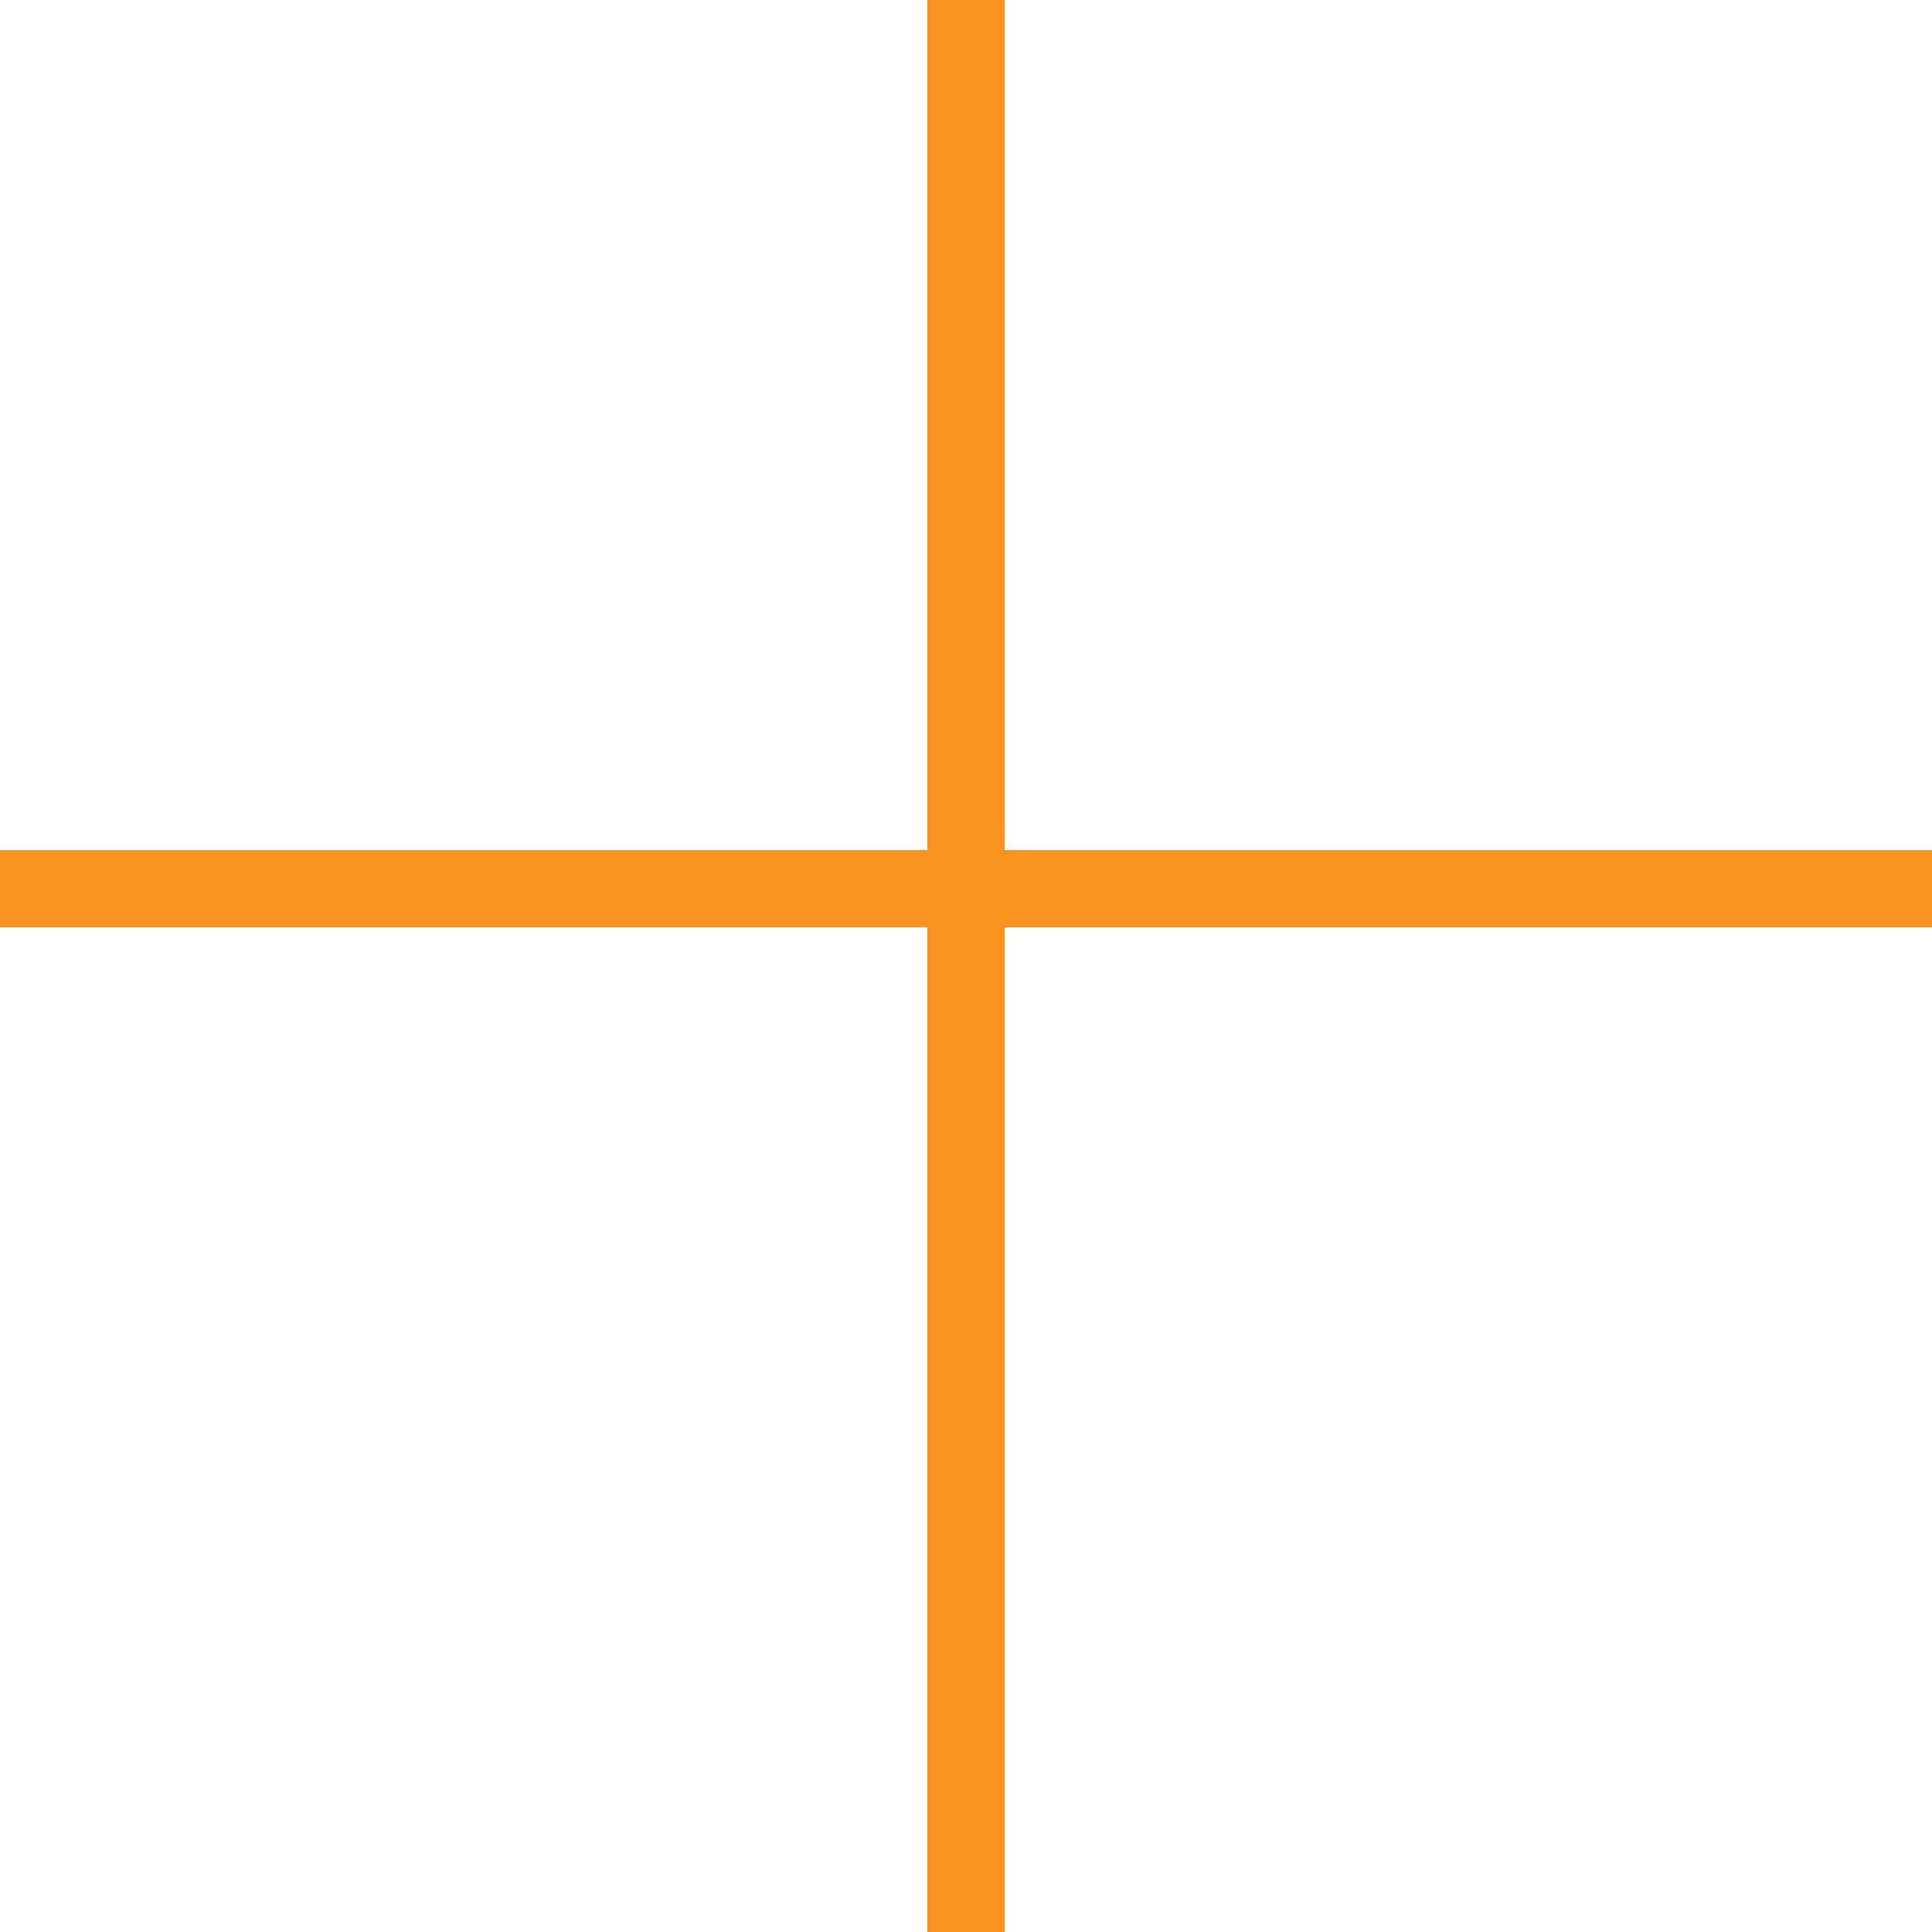
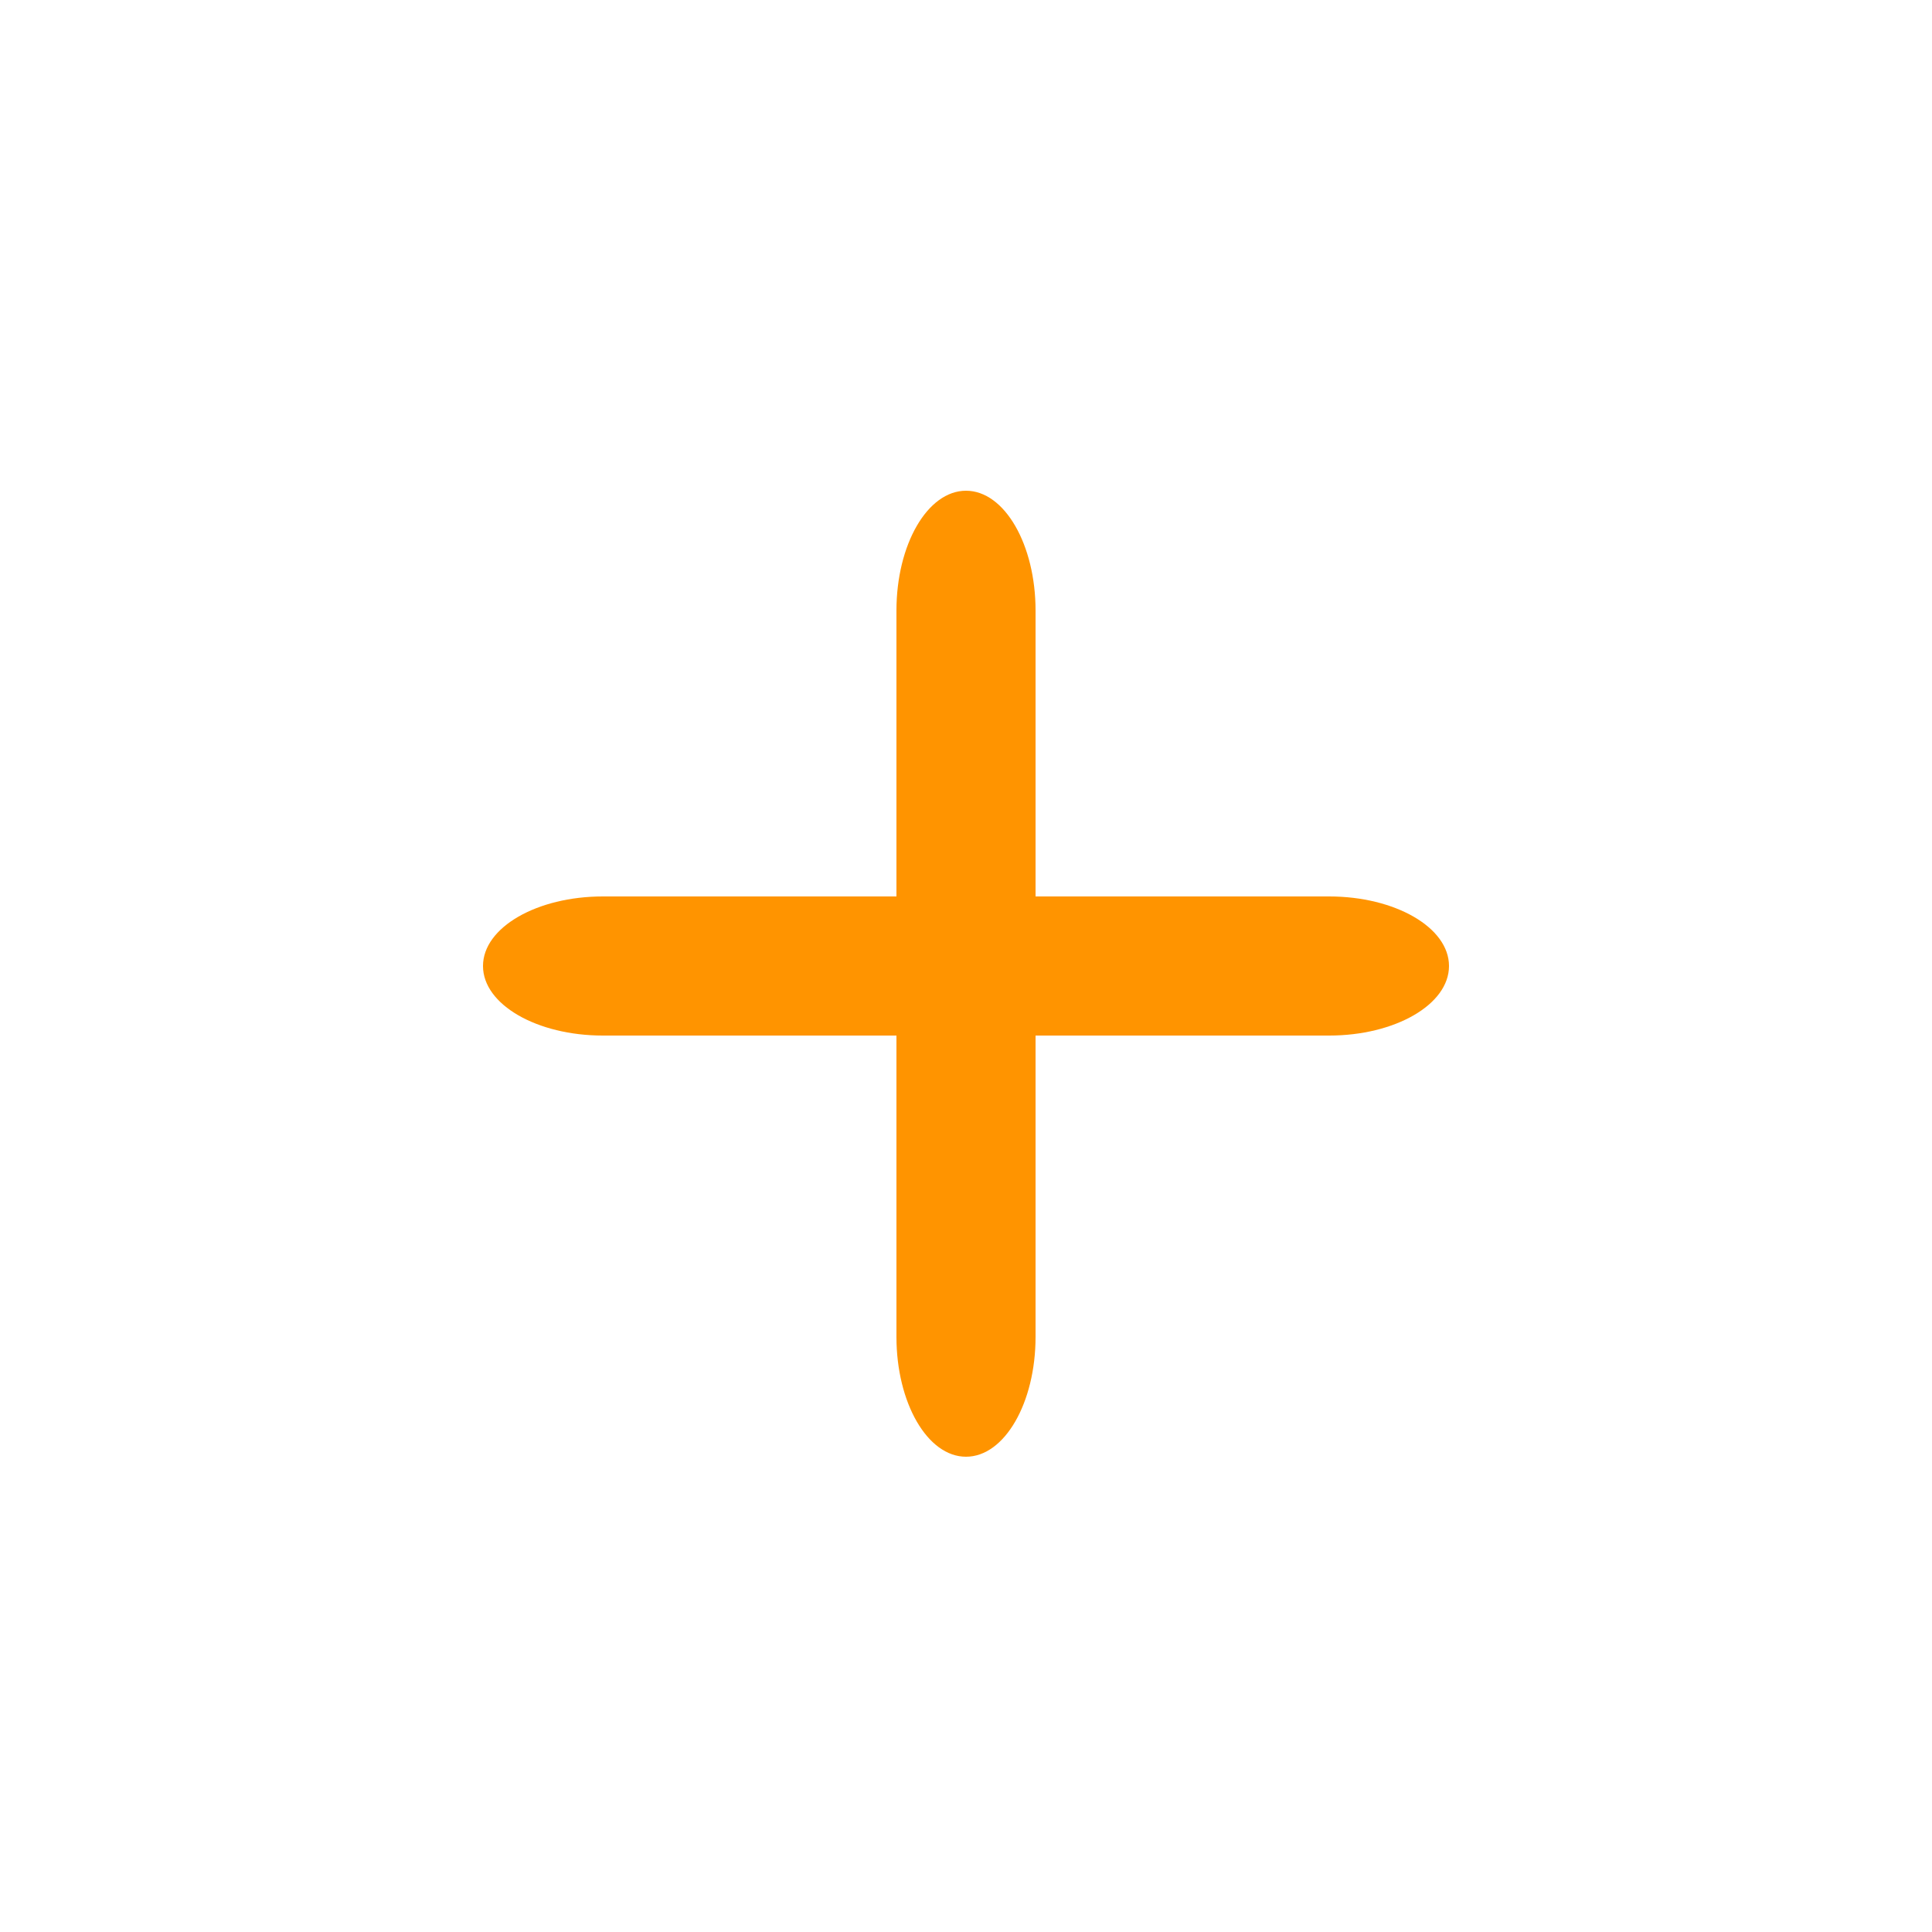
- <svg xmlns="http://www.w3.org/2000/svg" version="1.1" id="Layer_1" x="0px" y="0px" width="25px" height="25px" viewBox="0 0 25 25" enable-background="new 0 0 25 25" xml:space="preserve">
-   <line fill="none" stroke="#F7931E" stroke-miterlimit="10" x1="0" y1="11.5" x2="25" y2="11.5" />
-   <line fill="none" stroke="#F7931E" stroke-miterlimit="10" x1="12.5" y1="25" x2="12.5" y2="0" />
+ <svg xmlns="http://www.w3.org/2000/svg" version="1.1" id="Layer_1" x="0px" y="0px" width="50px" height="50px" viewBox="0 0 50 50" enable-background="new 0 0 50 50" xml:space="preserve">
+   <g>
+     <g>
+       <path fill="#FF9400" d="M34.4,23.2H15.6c-1.7,0-3.1,0.8-3.1,1.8c0,1,1.4,1.8,3.1,1.8h18.8c1.7,0,3.1-0.8,3.1-1.8    C37.5,24,36.1,23.2,34.4,23.2z" />
+     </g>
+   </g>
+   <g>
+     <g>
+       <path fill="#FF9400" d="M23.2,15.8v18.8c0,1.7,0.8,3.1,1.8,3.1s1.8-1.4,1.8-3.1V15.8c0-1.7-0.8-3.1-1.8-3.1S23.2,14.1,23.2,15.8z" />
+     </g>
+   </g>
</svg>
